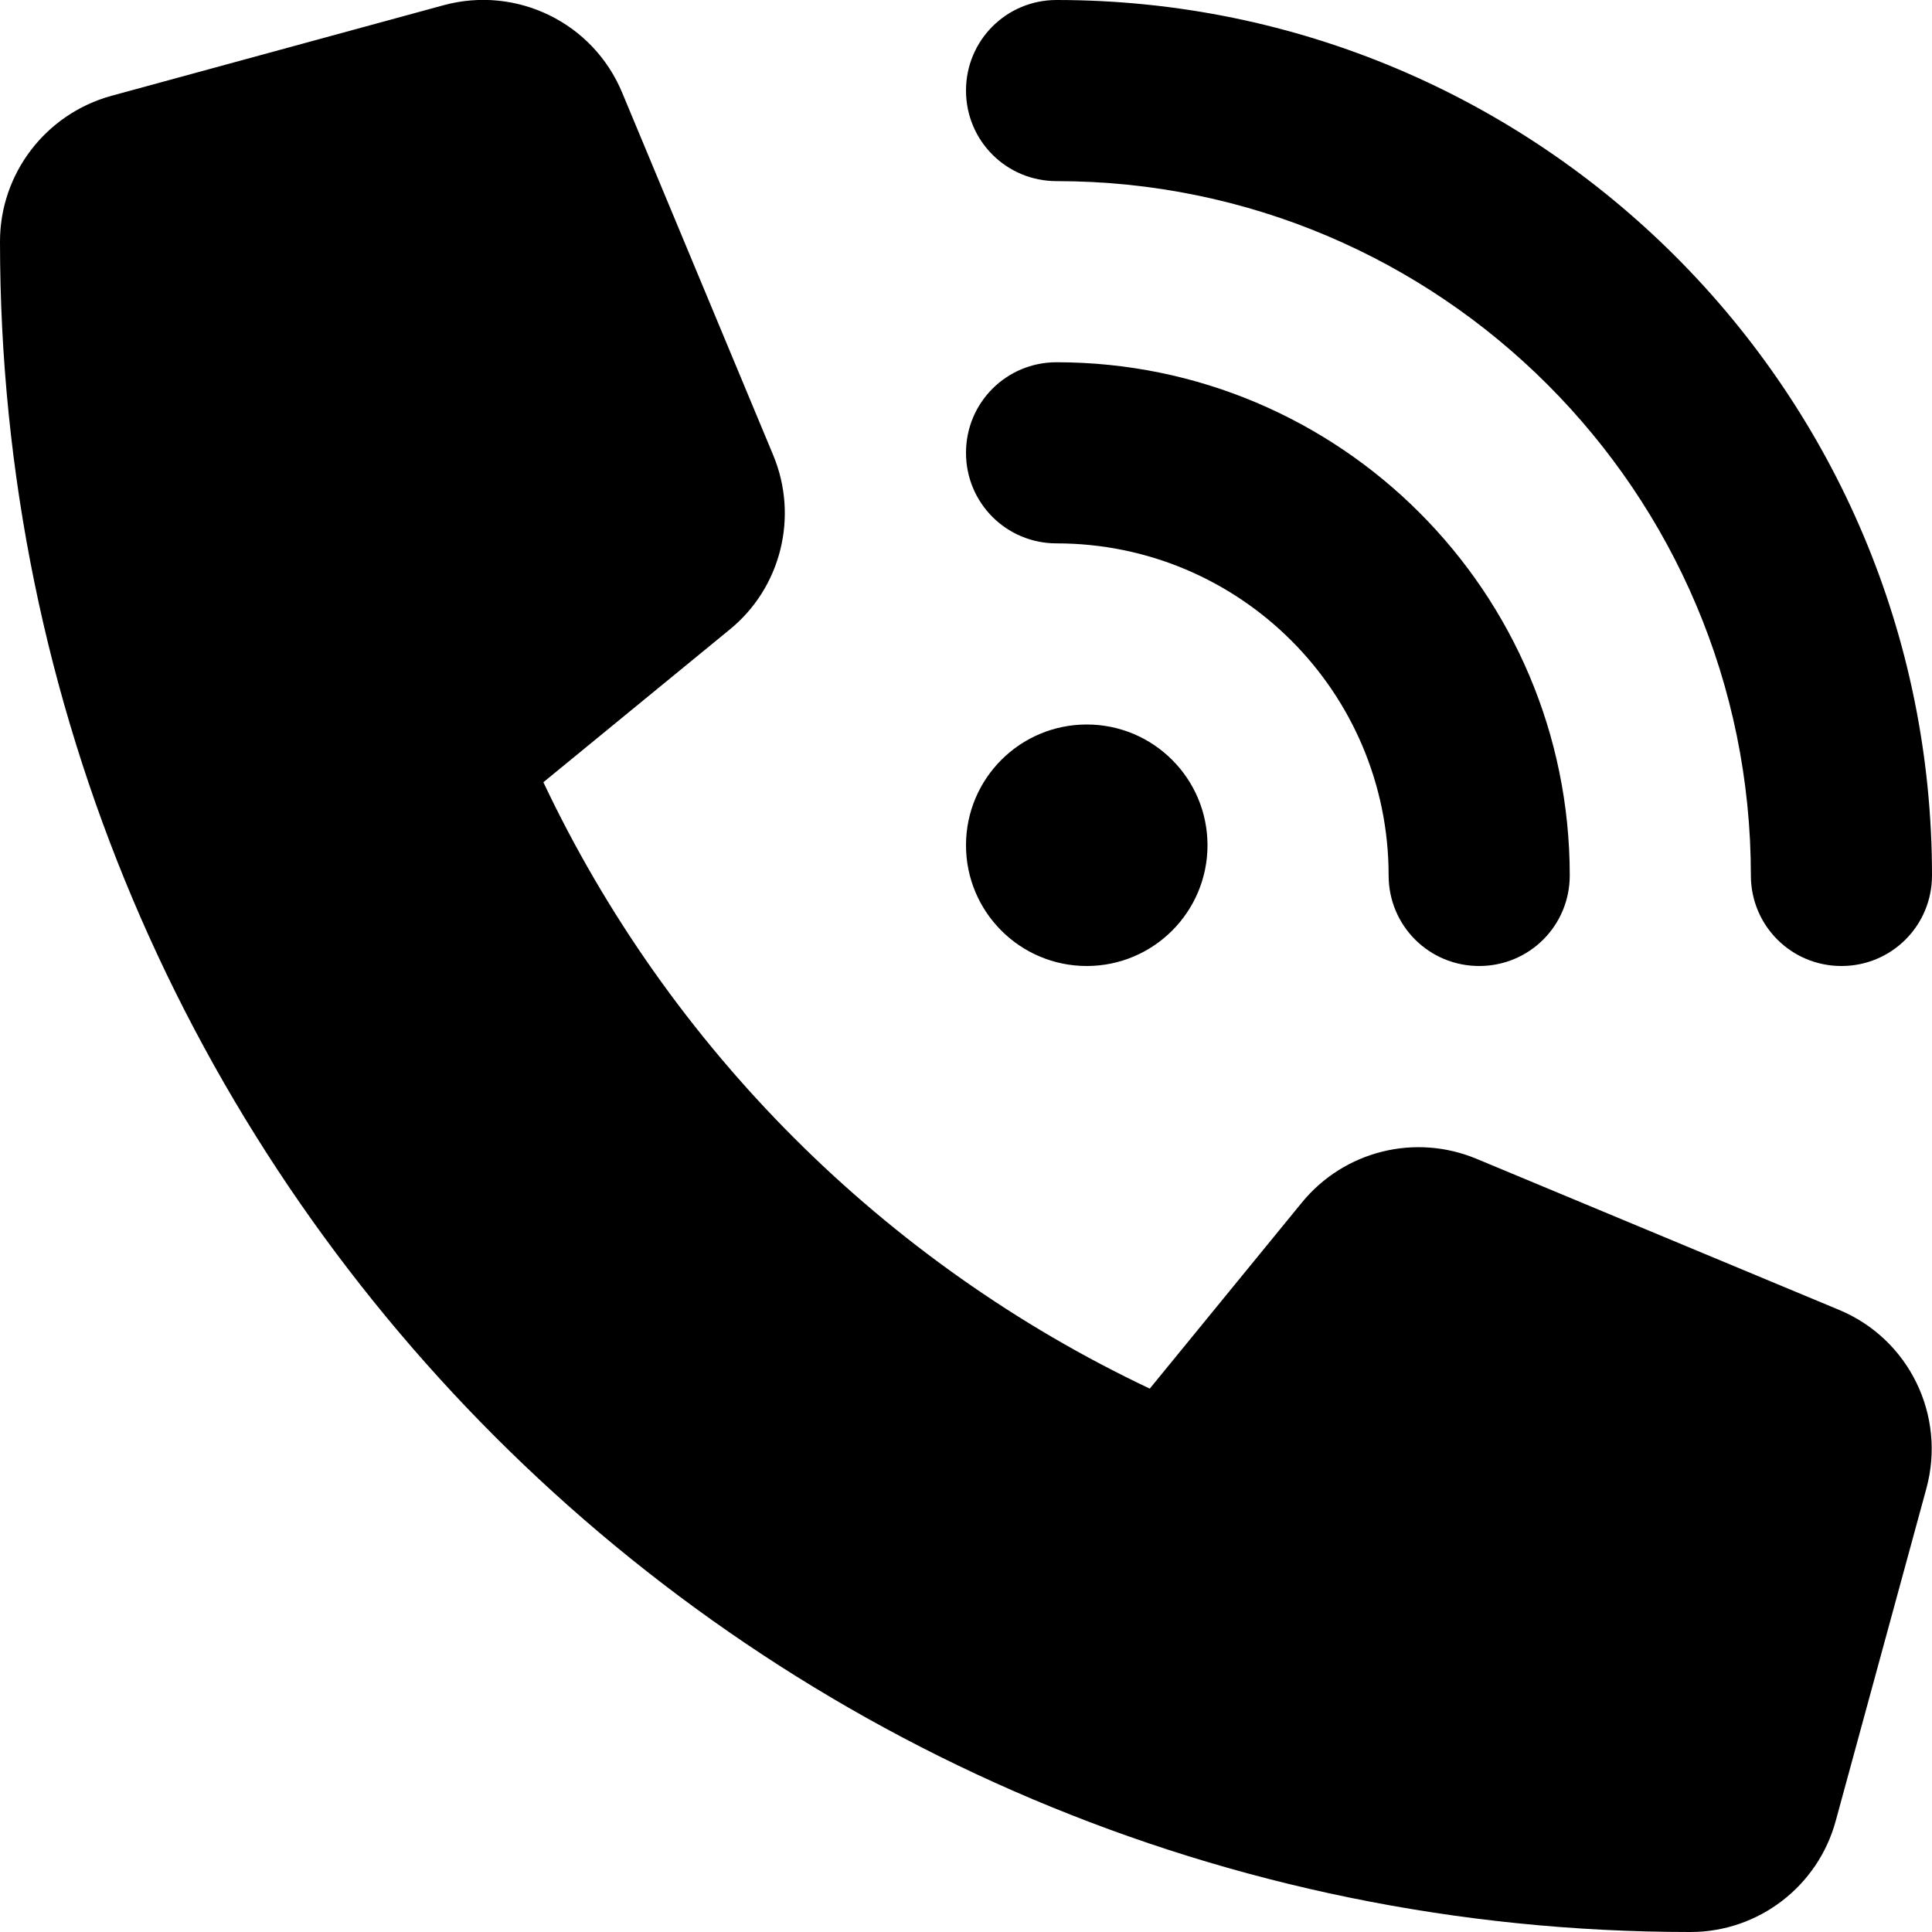
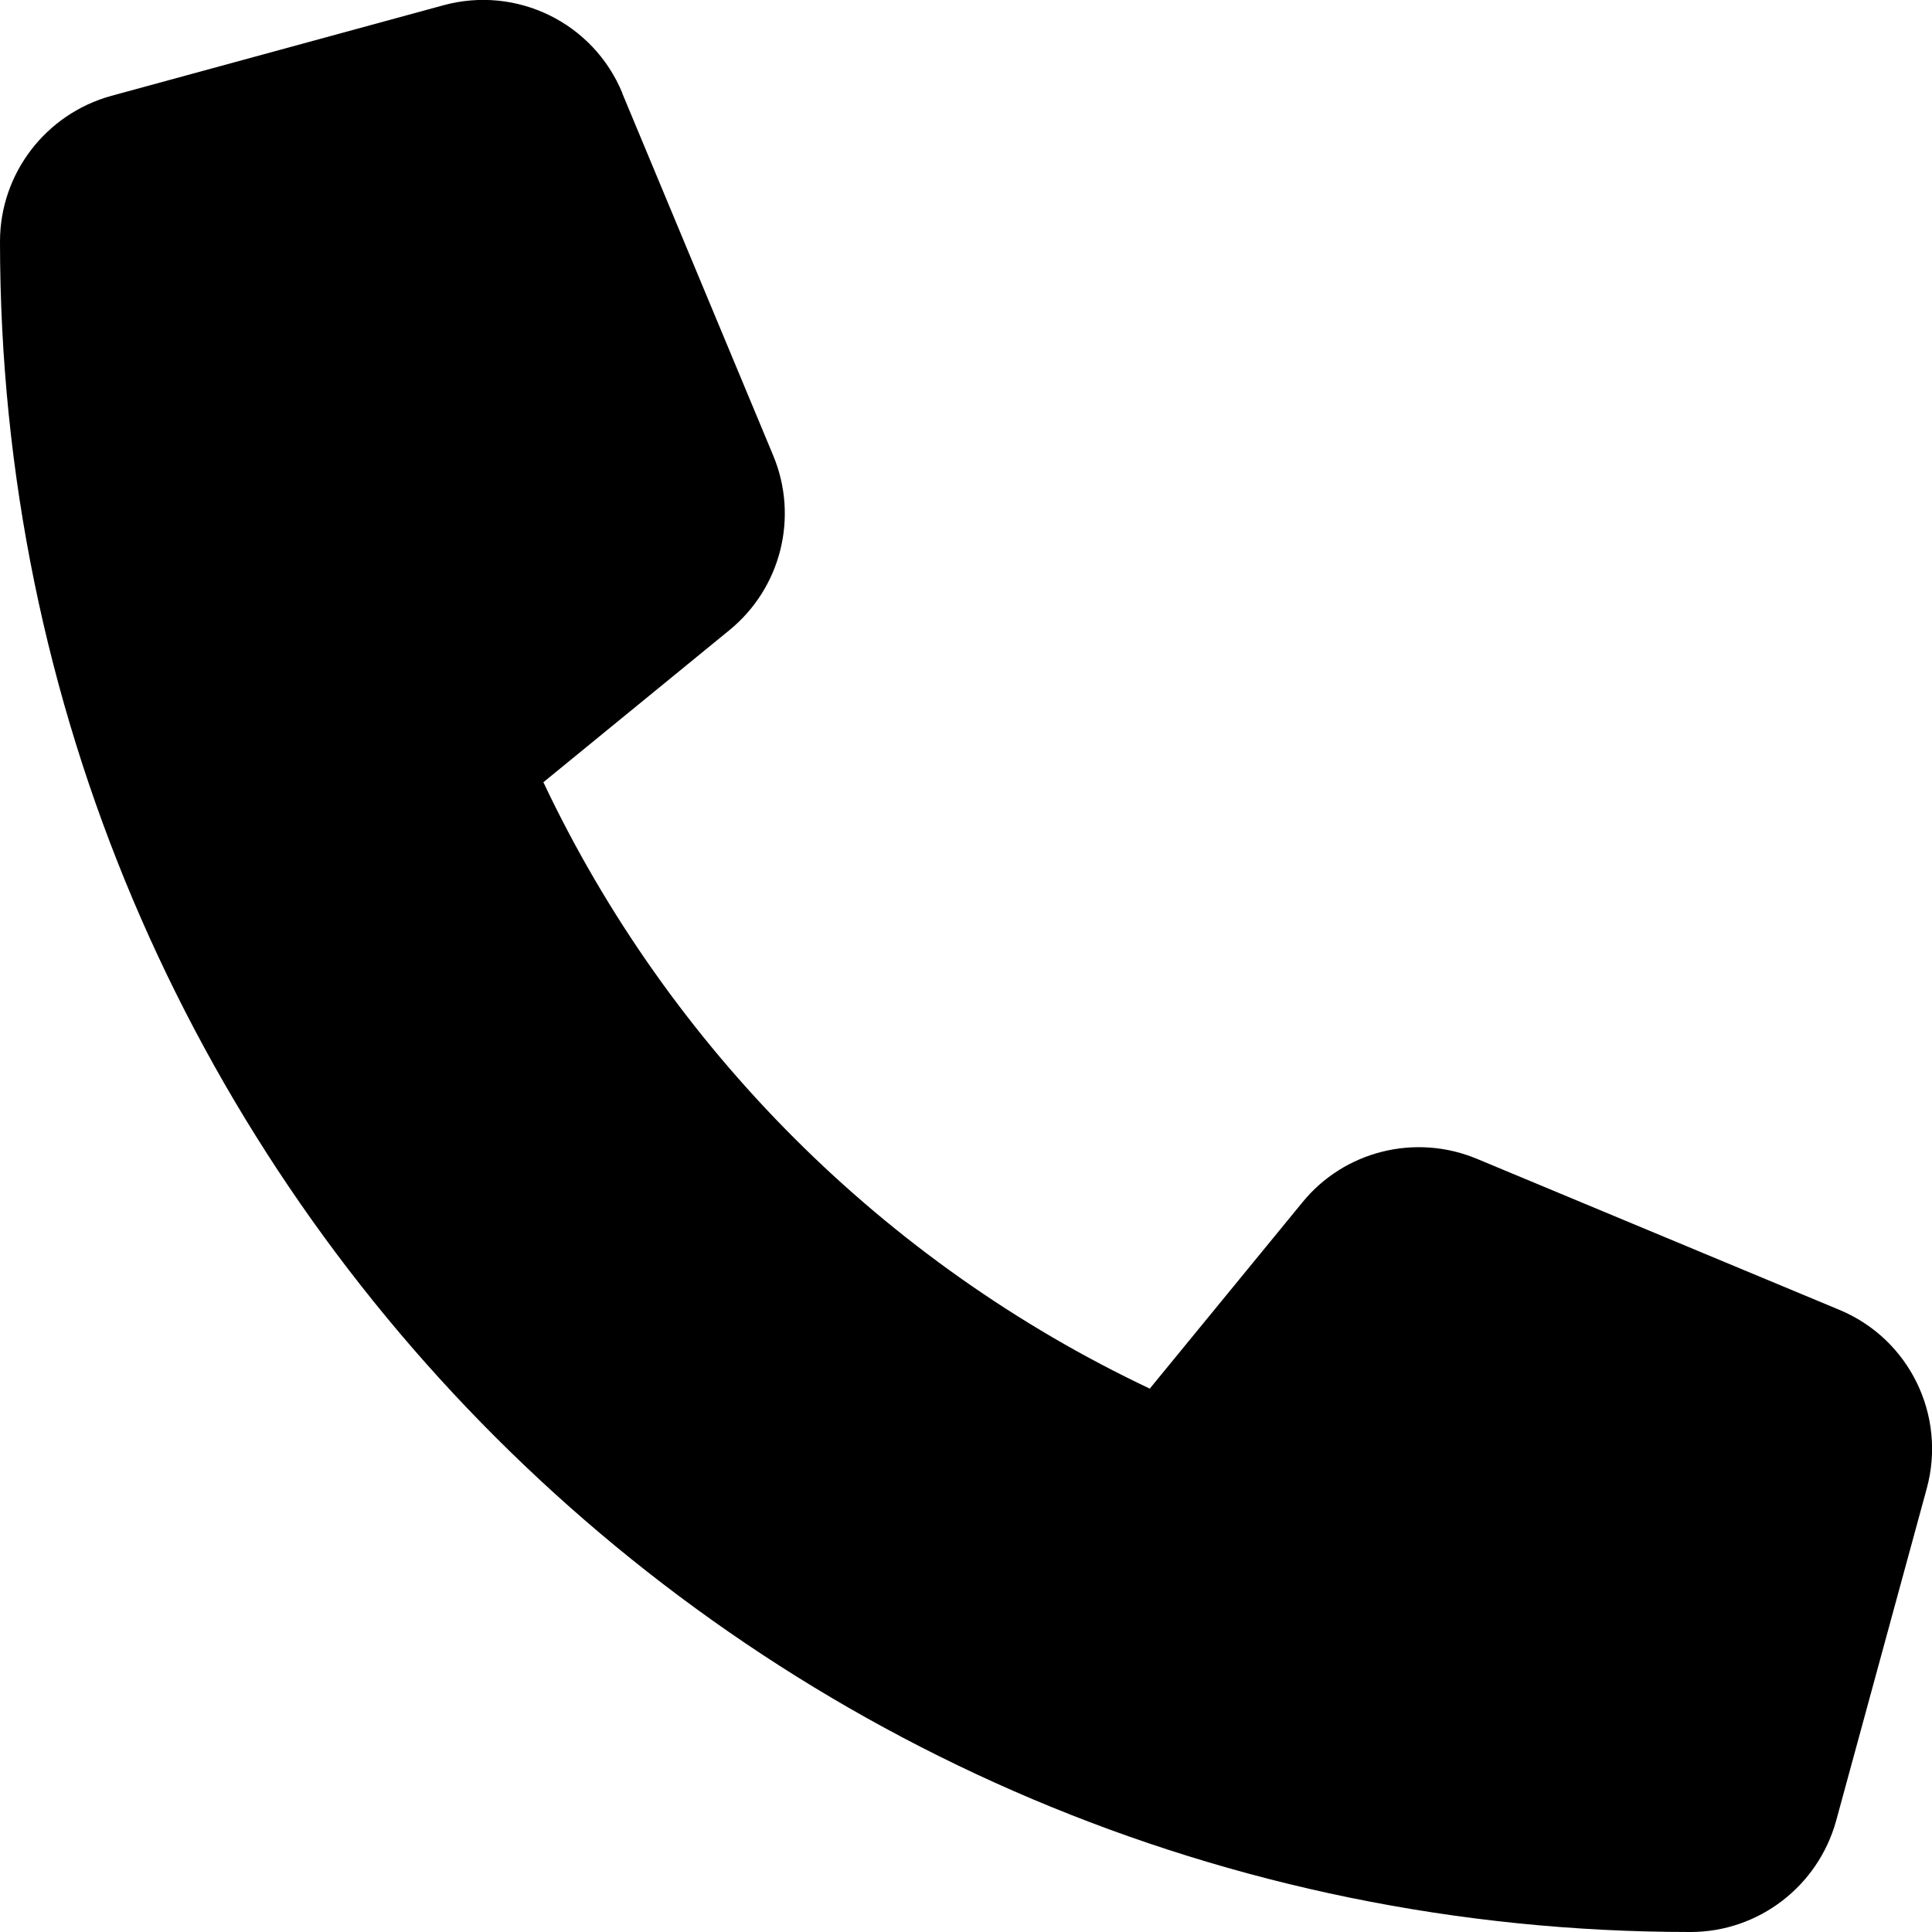
<svg xmlns="http://www.w3.org/2000/svg" viewBox="0 0 512 512">
-   <path d="M280 0C408.1 0 512 103.9 512 232c0 13.3-10.7 24-24 24s-24-10.7-24-24c0-101.6-82.4-184-184-184c-13.3 0-24-10.7-24-24s10.7-24 24-24zm8 192a32 32 0 1 1 0 64 32 32 0 1 1 0-64zm-32-72c0-13.3 10.7-24 24-24c75.1 0 136 60.9 136 136c0 13.3-10.7 24-24 24s-24-10.7-24-24c0-48.6-39.4-88-88-88c-13.3 0-24-10.7-24-24zM117.5 1.4c19.4-5.3 39.7 4.6 47.4 23.2l40 96c6.8 16.3 2.1 35.2-11.6 46.3L144 207.3c33.3 70.4 90.3 127.4 160.7 160.7L345 318.7c11.2-13.7 30-18.4 46.3-11.6l96 40c18.6 7.7 28.5 28 23.2 47.4l-24 88C481.8 499.9 466 512 448 512C200.6 512 0 311.4 0 64C0 46 12.1 30.2 29.5 25.4l88-24z" />
+   <path d="M164.9 24.6c-7.7-18.6-28-28.5-47.4-23.2l-88 24C12.1 30.2 0 46 0 64C0 311.4 200.6 512 448 512c18 0 33.8-12.1 38.6-29.5l24-88c5.3-19.4-4.6-39.7-23.2-47.4l-96-40c-16.3-6.8-35.2-2.1-46.3 11.6L304.7 368C234.3 334.7 177.3 277.7 144 207.3L193.3 167c13.7-11.2 18.4-30 11.6-46.3l-40-96z" />
</svg>
